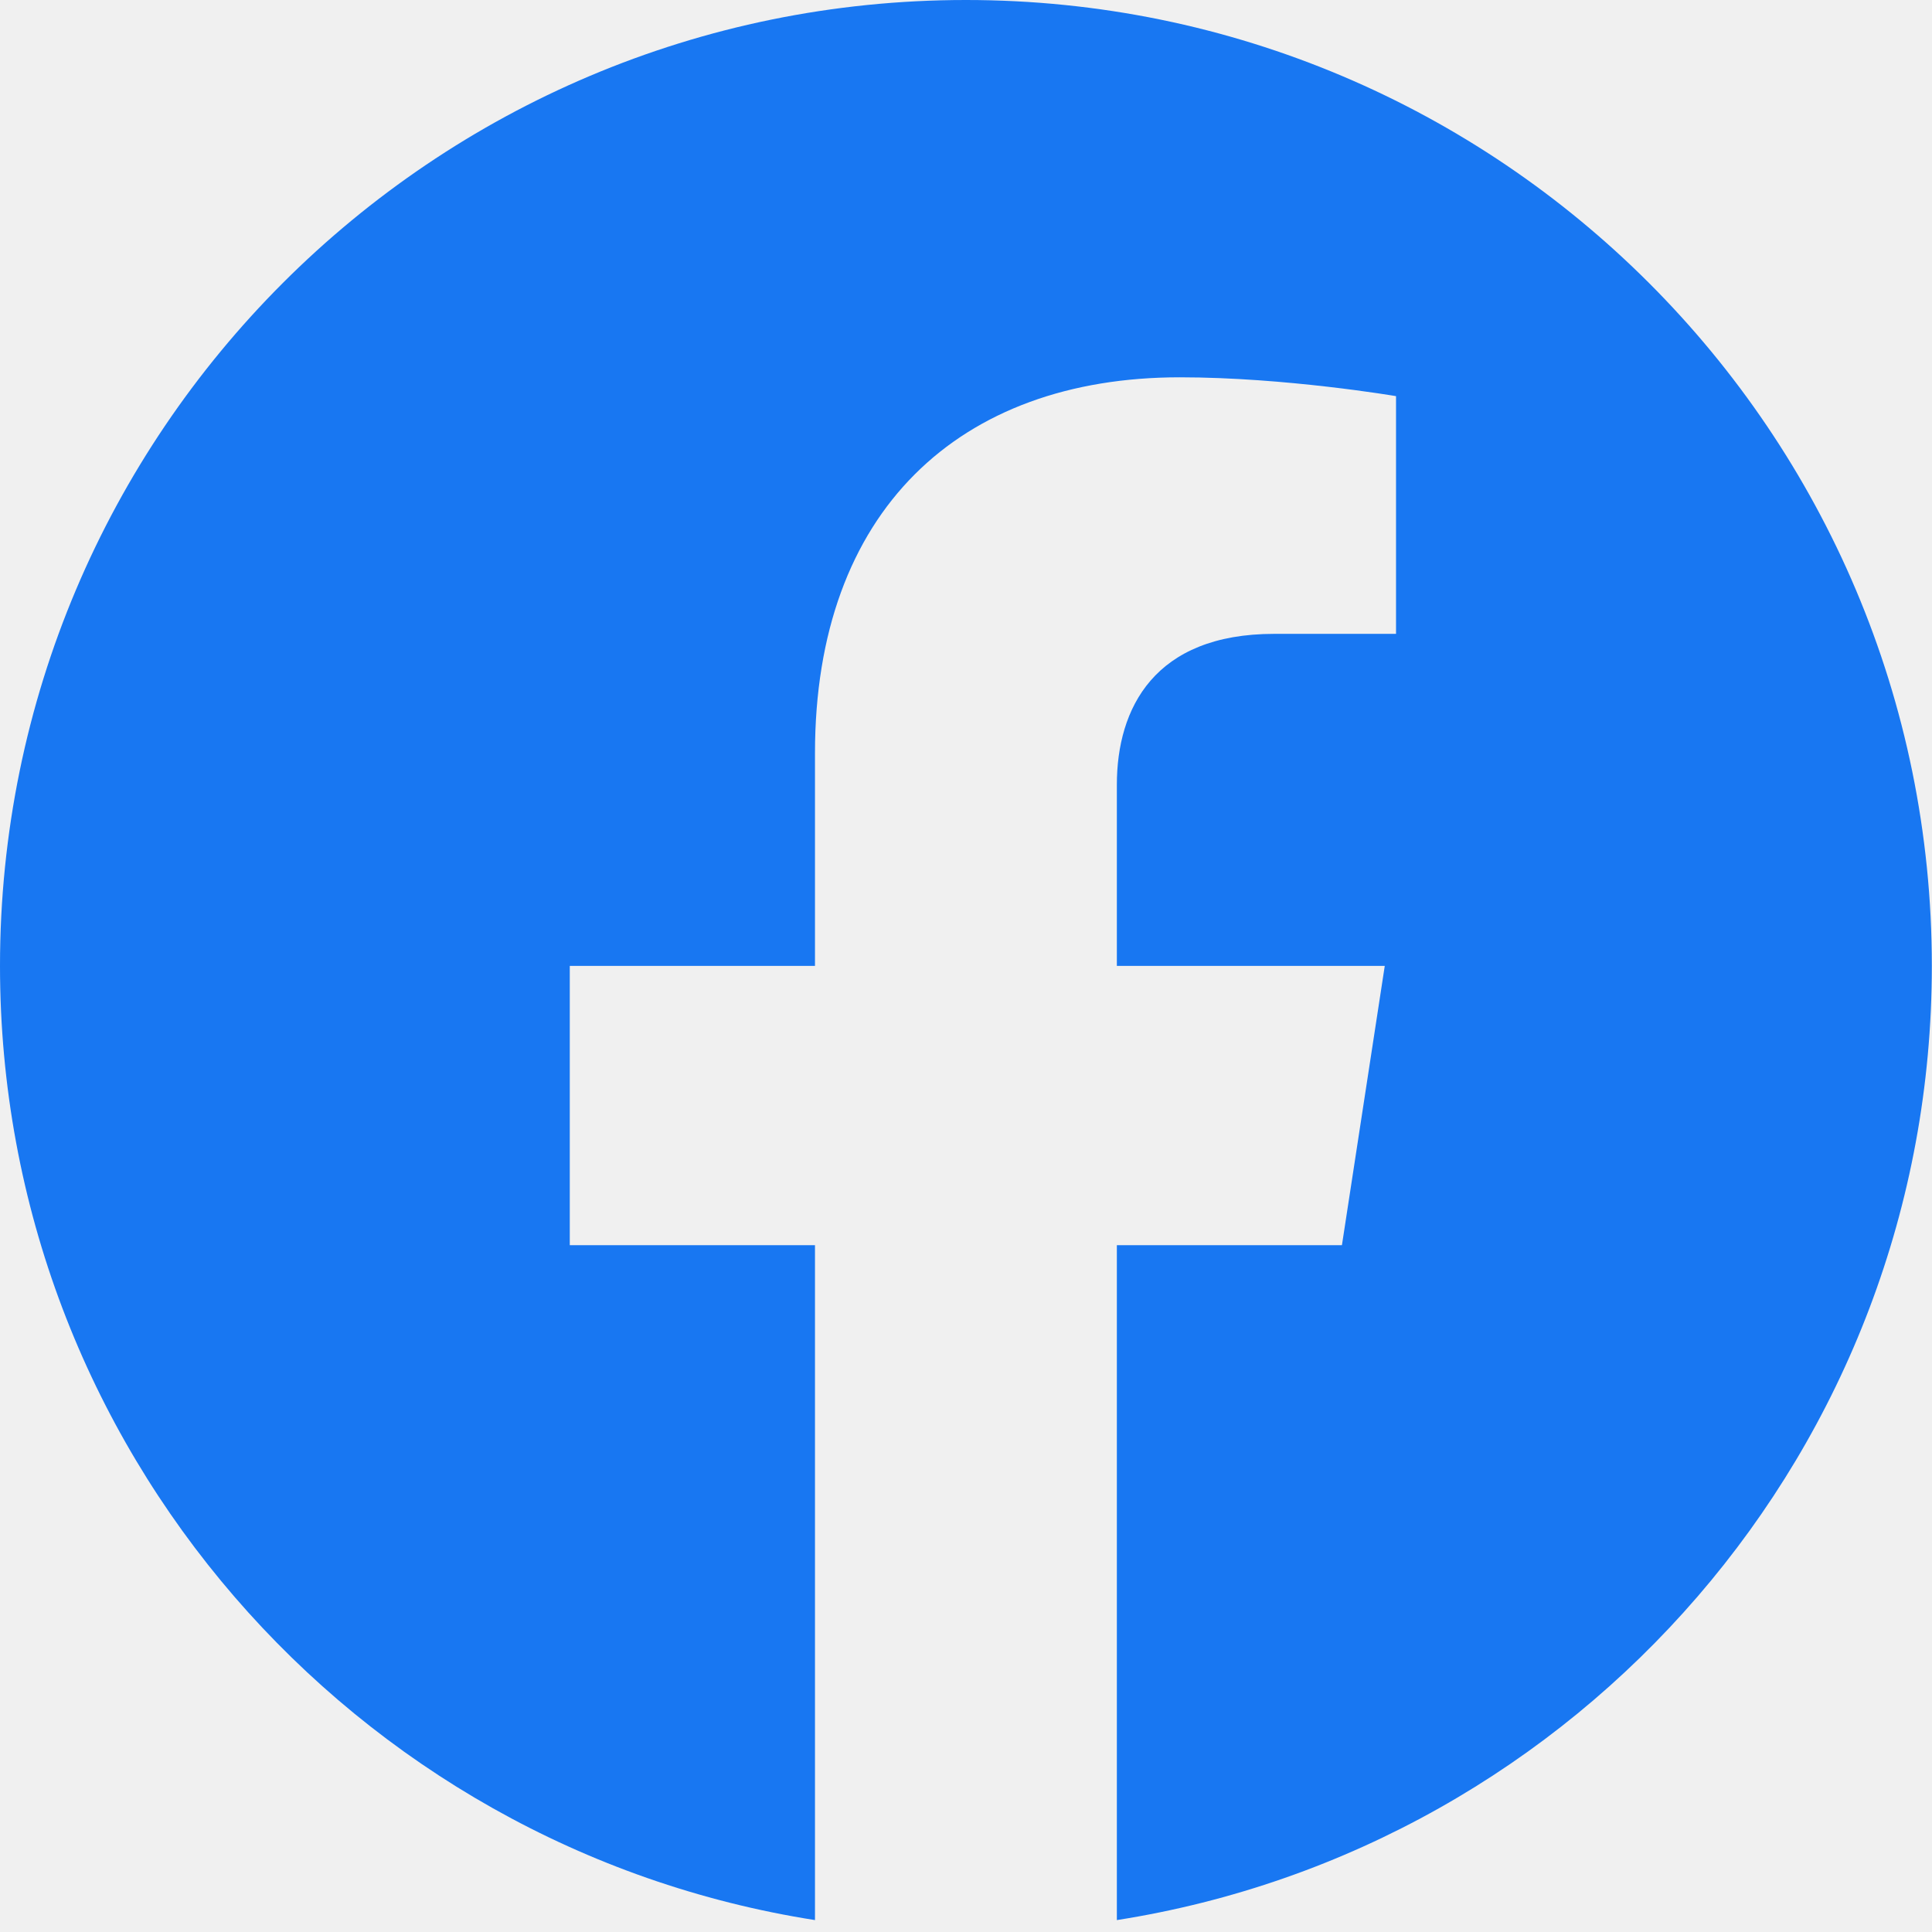
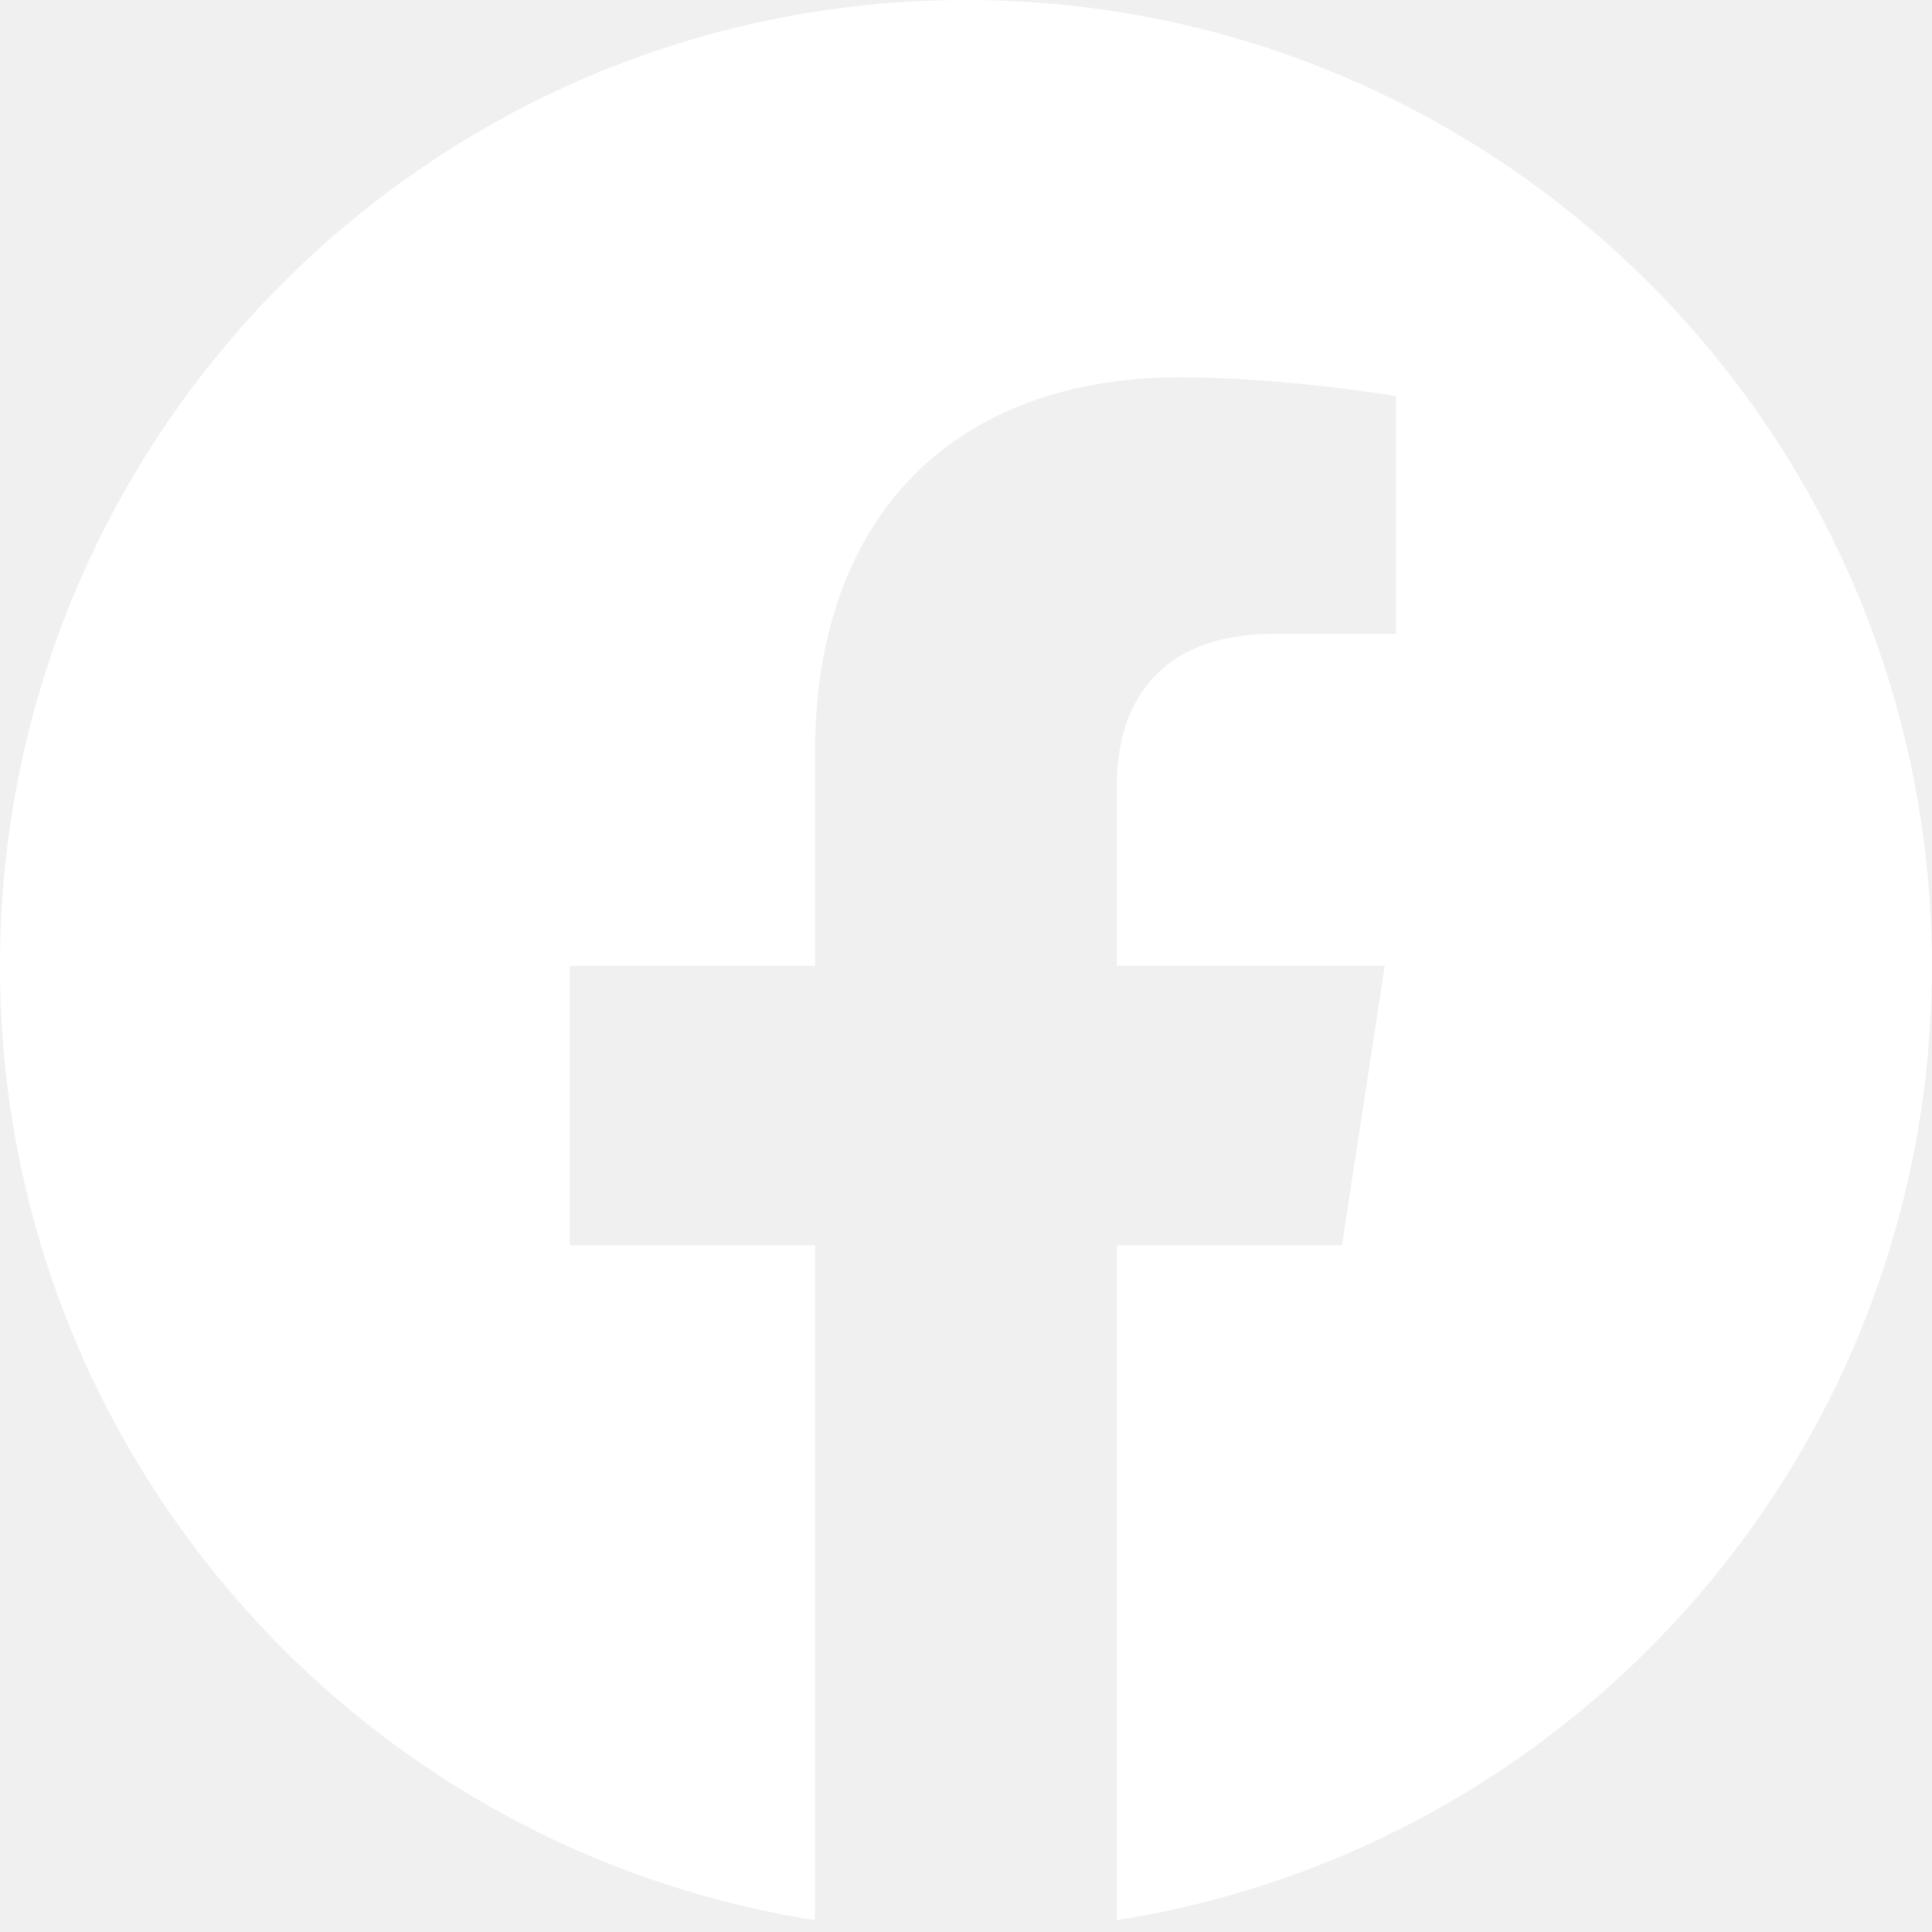
<svg xmlns="http://www.w3.org/2000/svg" viewBox="0 0 24 24">
-   <path d="M23.998 11.999C23.998 5.372 18.626 0 11.999 0C5.372 0 0 5.372 0 11.999C0 17.988 4.388 22.952 10.124 23.852V15.468H7.078V11.999H10.124V9.356C10.124 6.348 11.916 4.687 14.656 4.687C15.969 4.687 17.342 4.921 17.342 4.921V7.874H15.829C14.339 7.874 13.874 8.799 13.874 9.748V11.999H17.202L16.67 15.468H13.874V23.852C19.61 22.952 23.998 17.988 23.998 11.999Z" fill="#1877F2" />
+   <path d="M23.998 11.999C23.998 5.372 18.626 0 11.999 0C5.372 0 0 5.372 0 11.999C0 17.988 4.388 22.952 10.124 23.852V15.468H7.078V11.999H10.124V9.356C10.124 6.348 11.916 4.687 14.656 4.687C15.969 4.687 17.342 4.921 17.342 4.921V7.874H15.829C14.339 7.874 13.874 8.799 13.874 9.748V11.999H17.202L16.67 15.468H13.874V23.852C19.61 22.952 23.998 17.988 23.998 11.999Z" fill="white" />
</svg>
